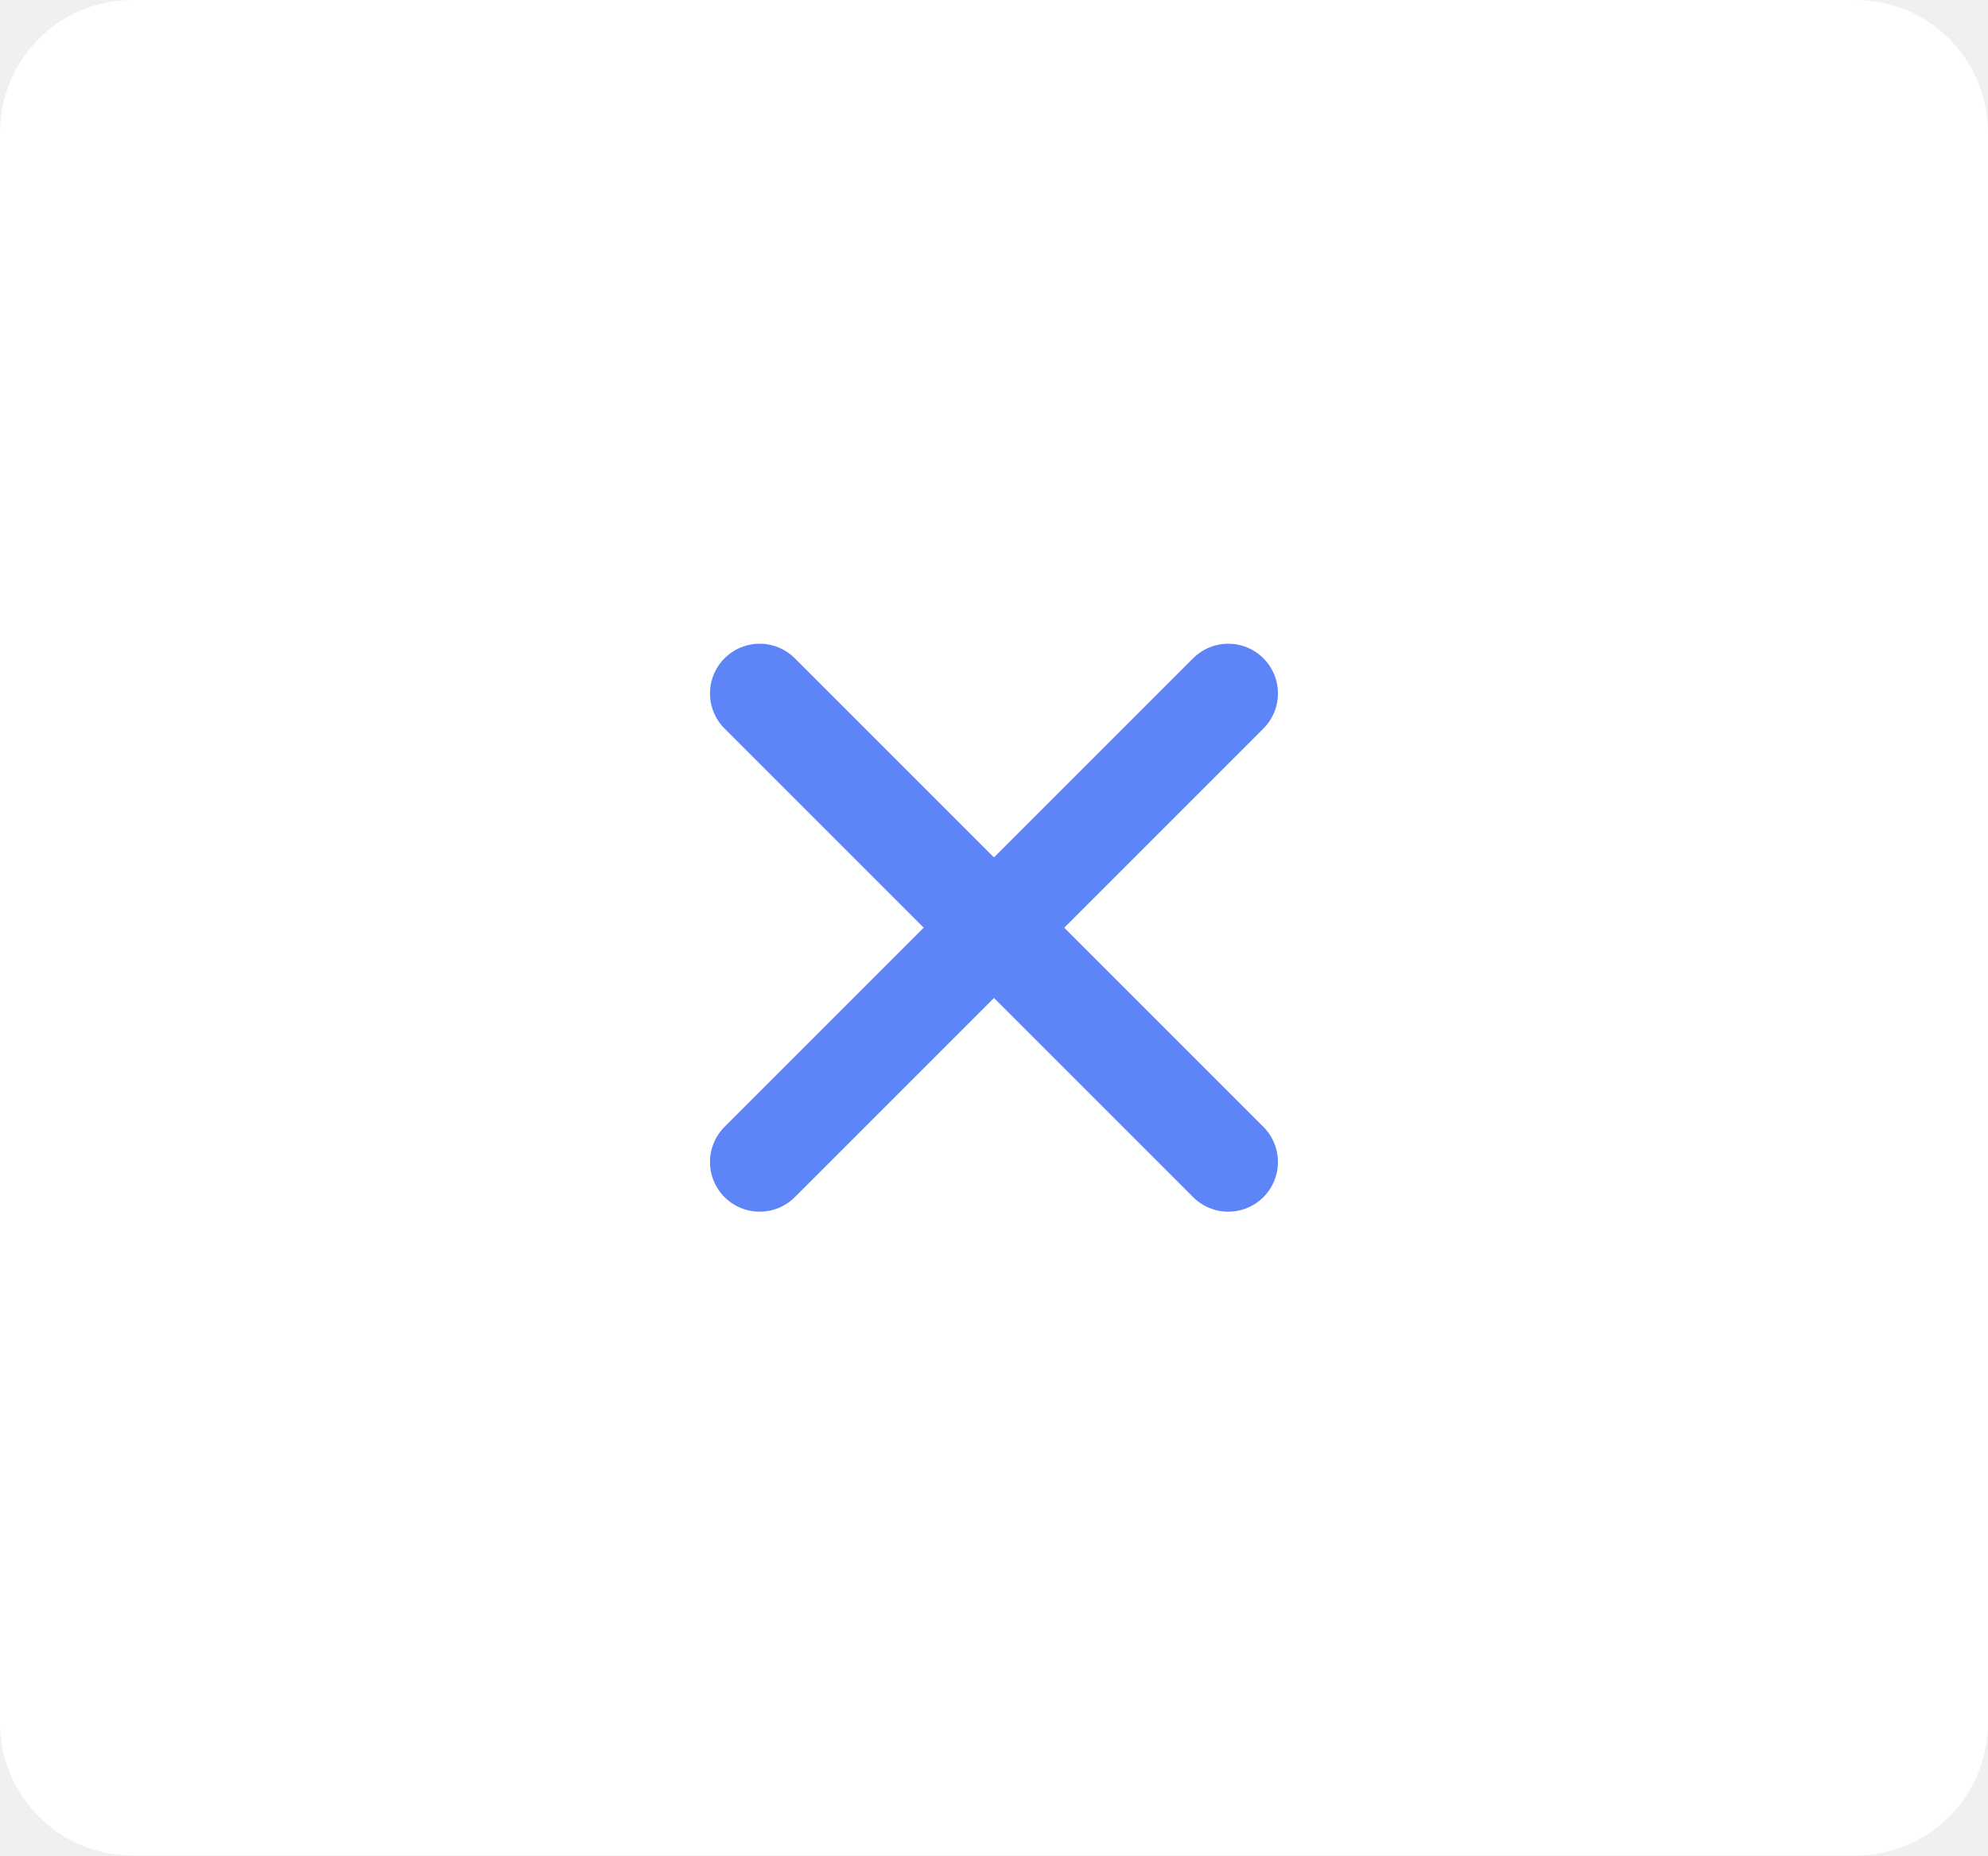
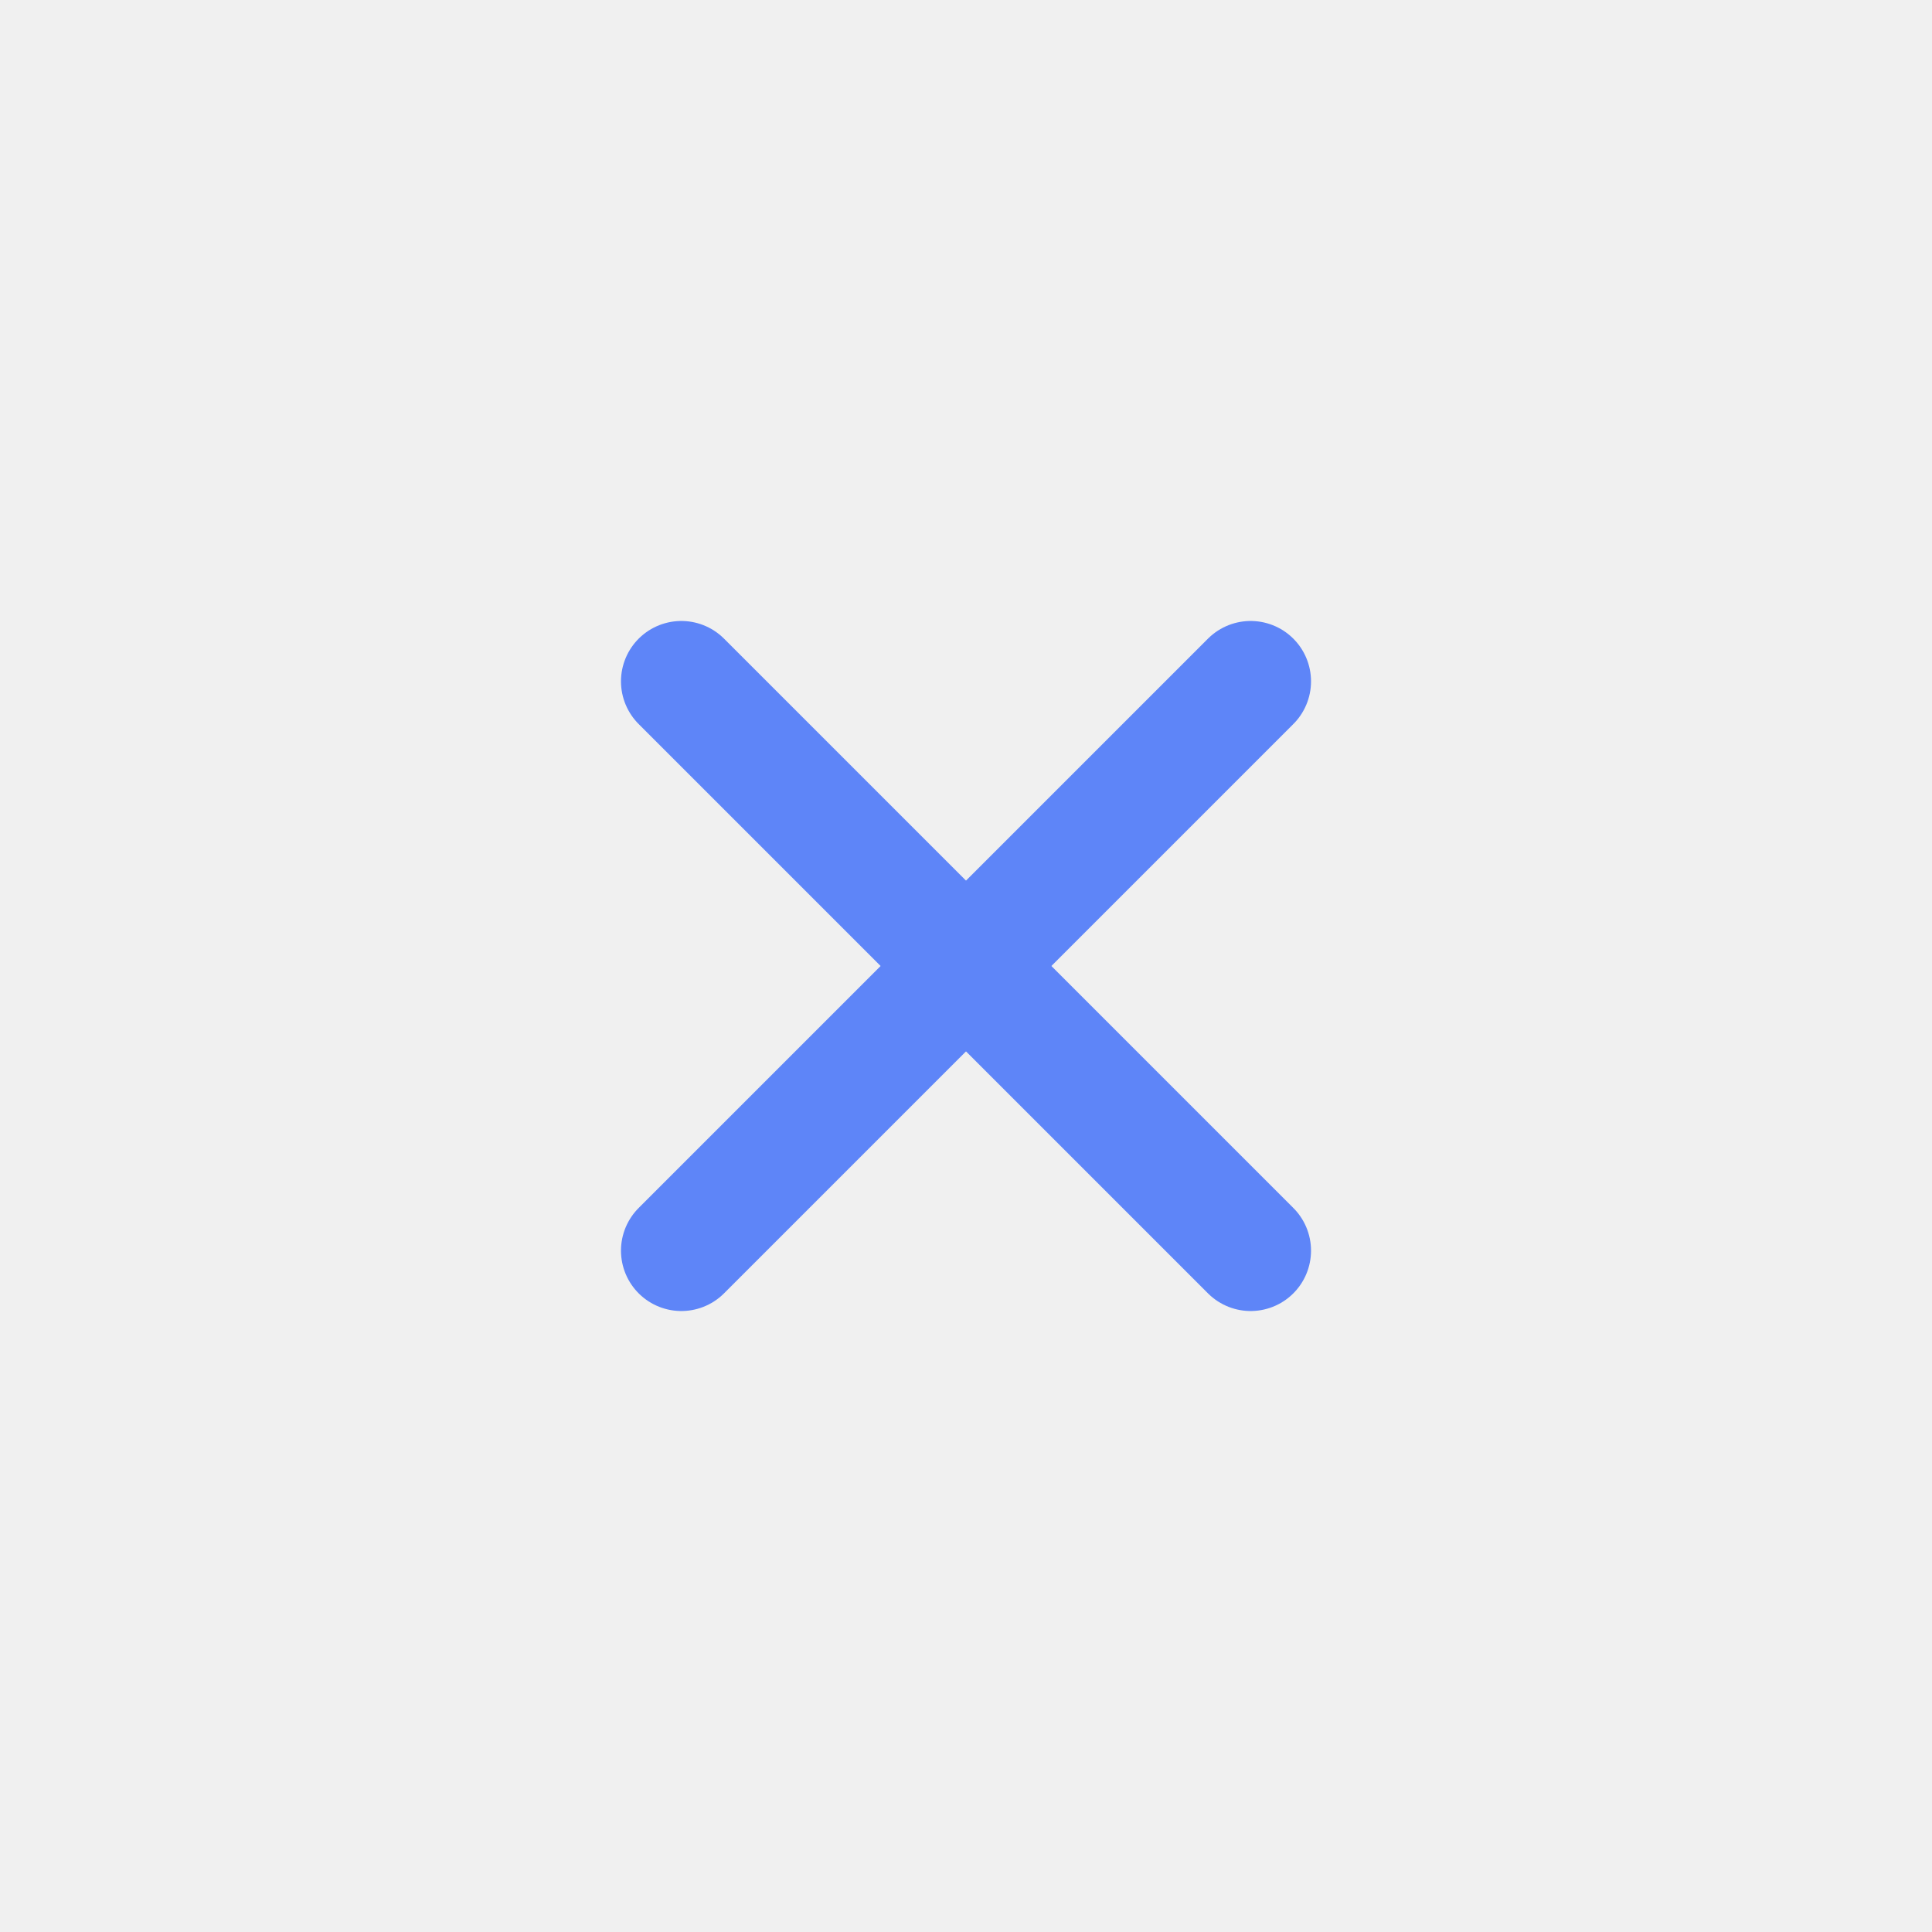
- <svg xmlns="http://www.w3.org/2000/svg" width="30" height="28" viewBox="0 0 30 28" fill="none">
-   <rect width="30" height="28" rx="2" fill="white" />
-   <path d="M11.464 17.535L18.535 10.464" stroke="#5E85F8" stroke-width="1.5" stroke-linecap="round" />
-   <path d="M11.464 10.464L18.535 17.535" stroke="#5E85F8" stroke-width="1.5" stroke-linecap="round" />
+ <svg xmlns="http://www.w3.org/2000/svg" viewBox="0 0 24 24" fill="none">
+   <path d="M8.464 15.536L15.536 8.464" stroke="#5E85F8" stroke-width="1.5" stroke-linecap="round" />
+   <path d="M8.464 8.464L15.536 15.536" stroke="#5E85F8" stroke-width="1.5" stroke-linecap="round" />
</svg>
